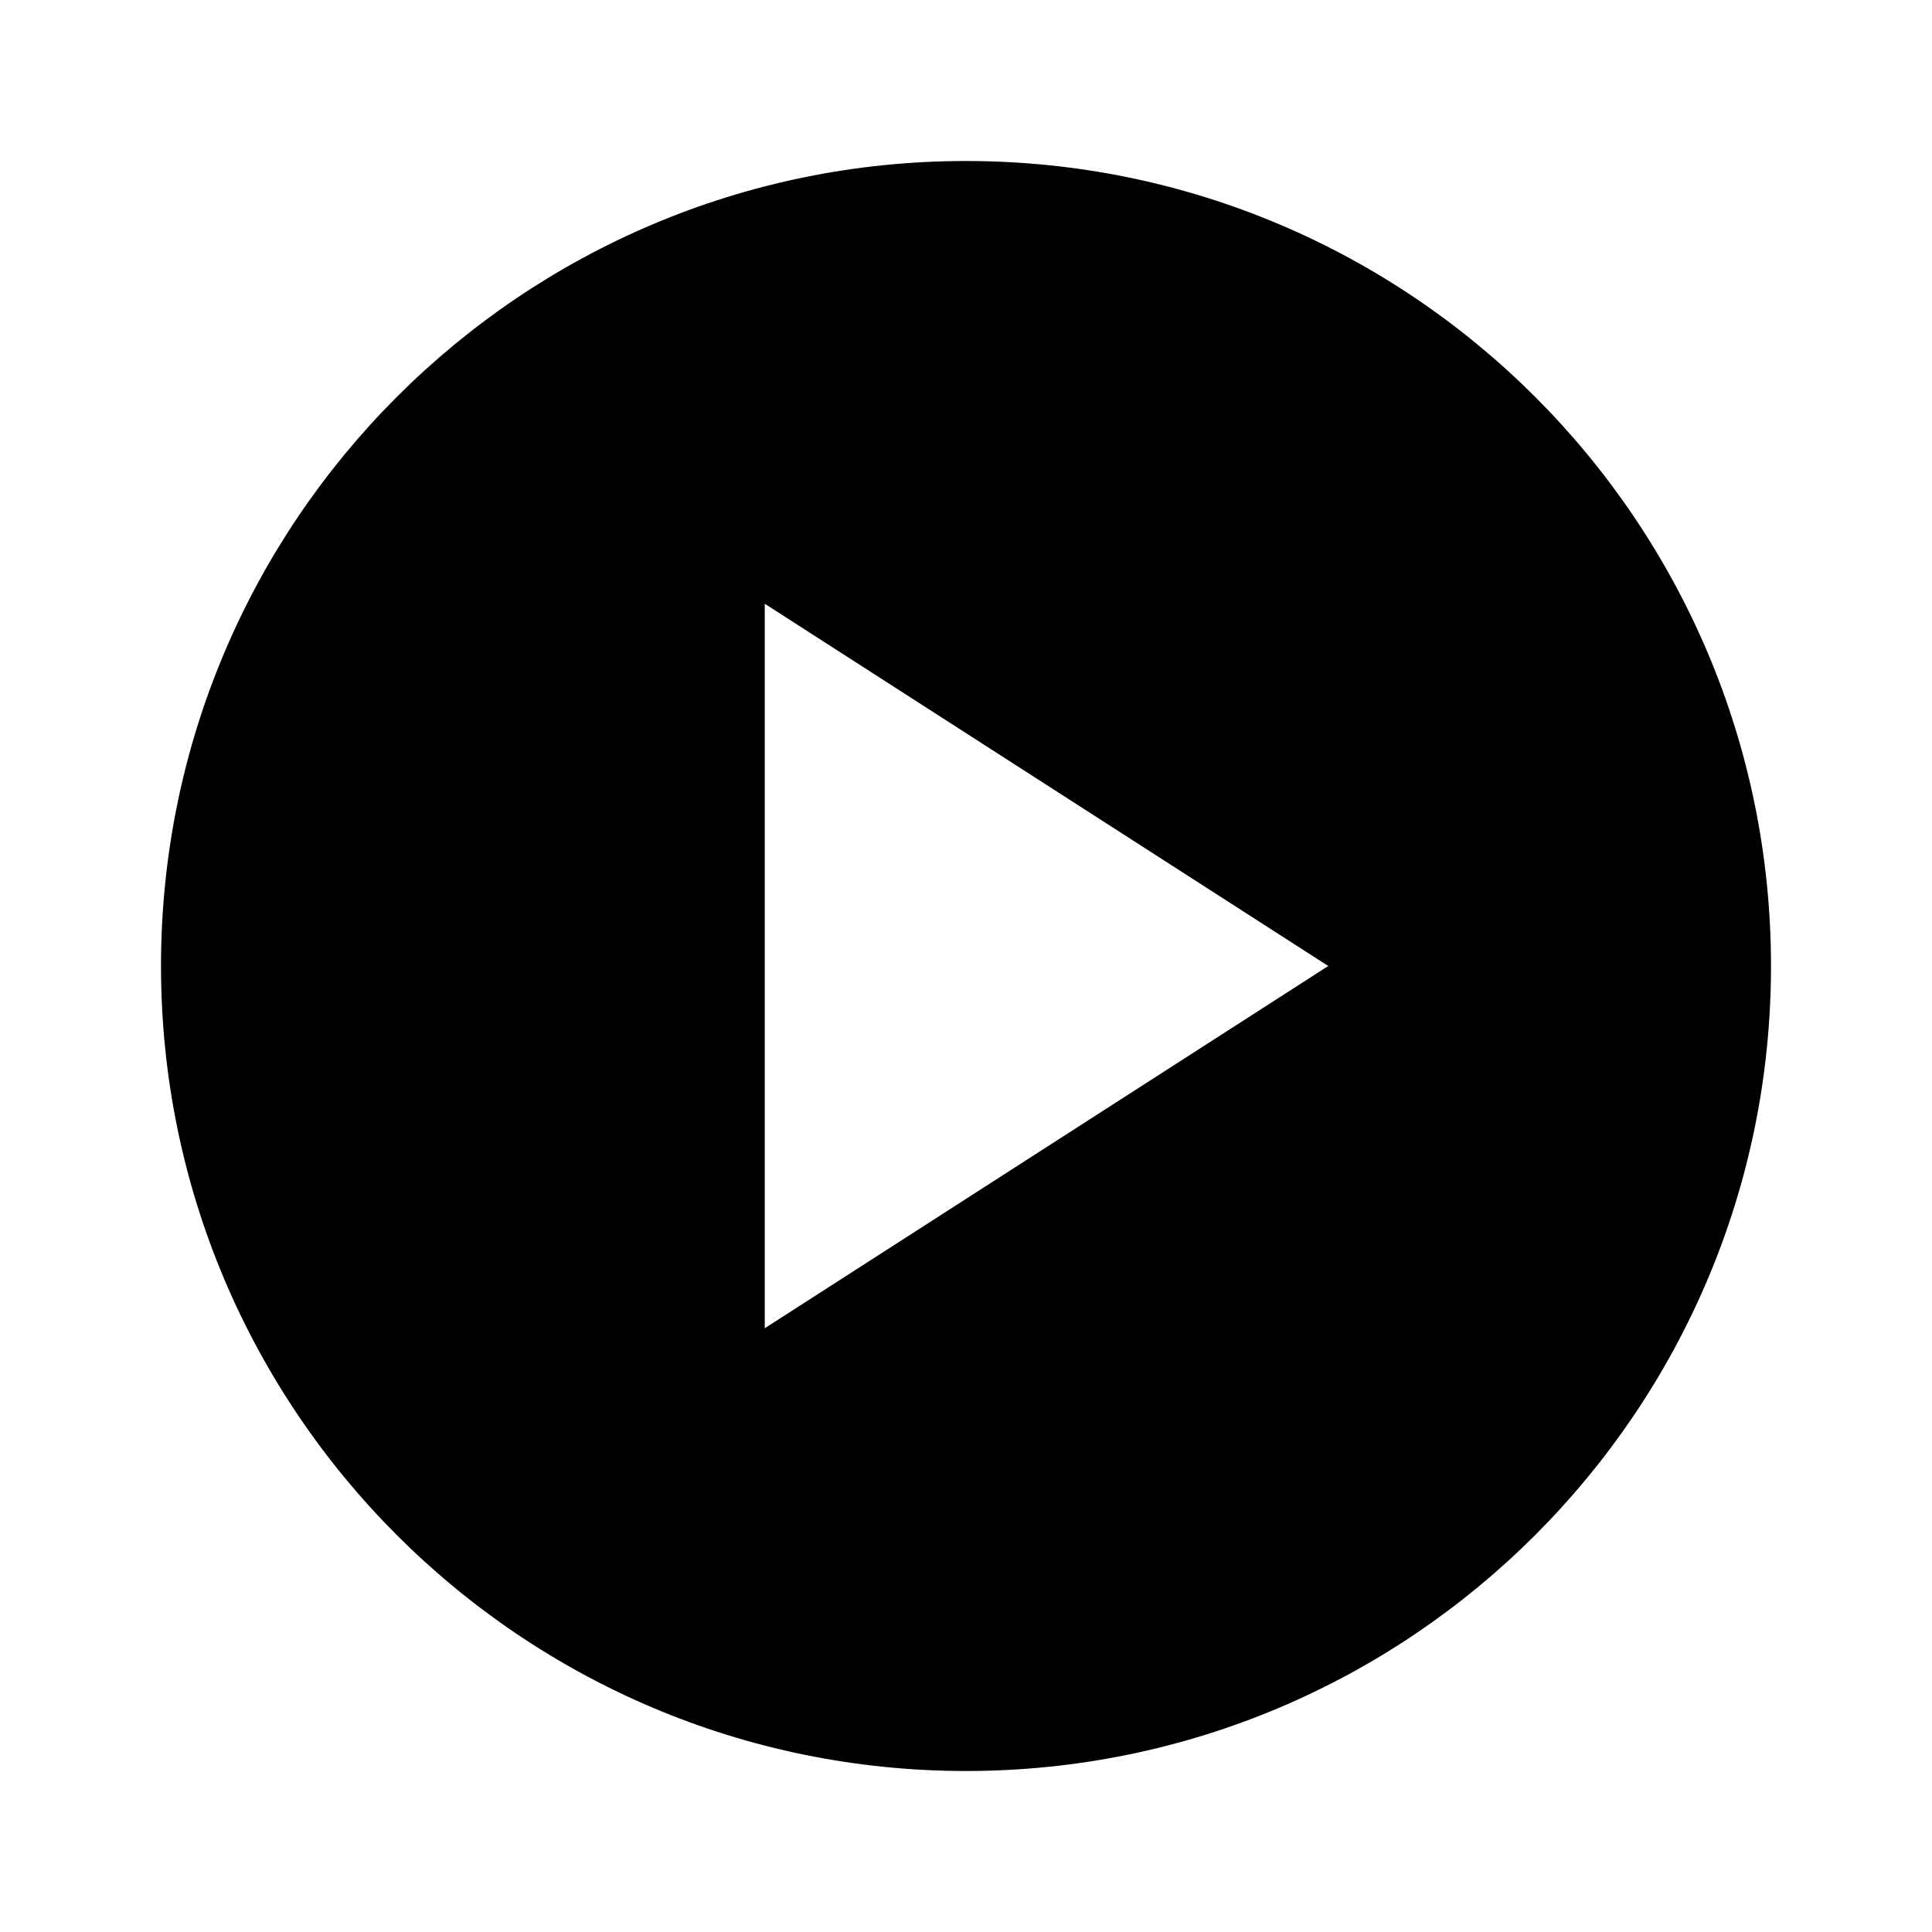
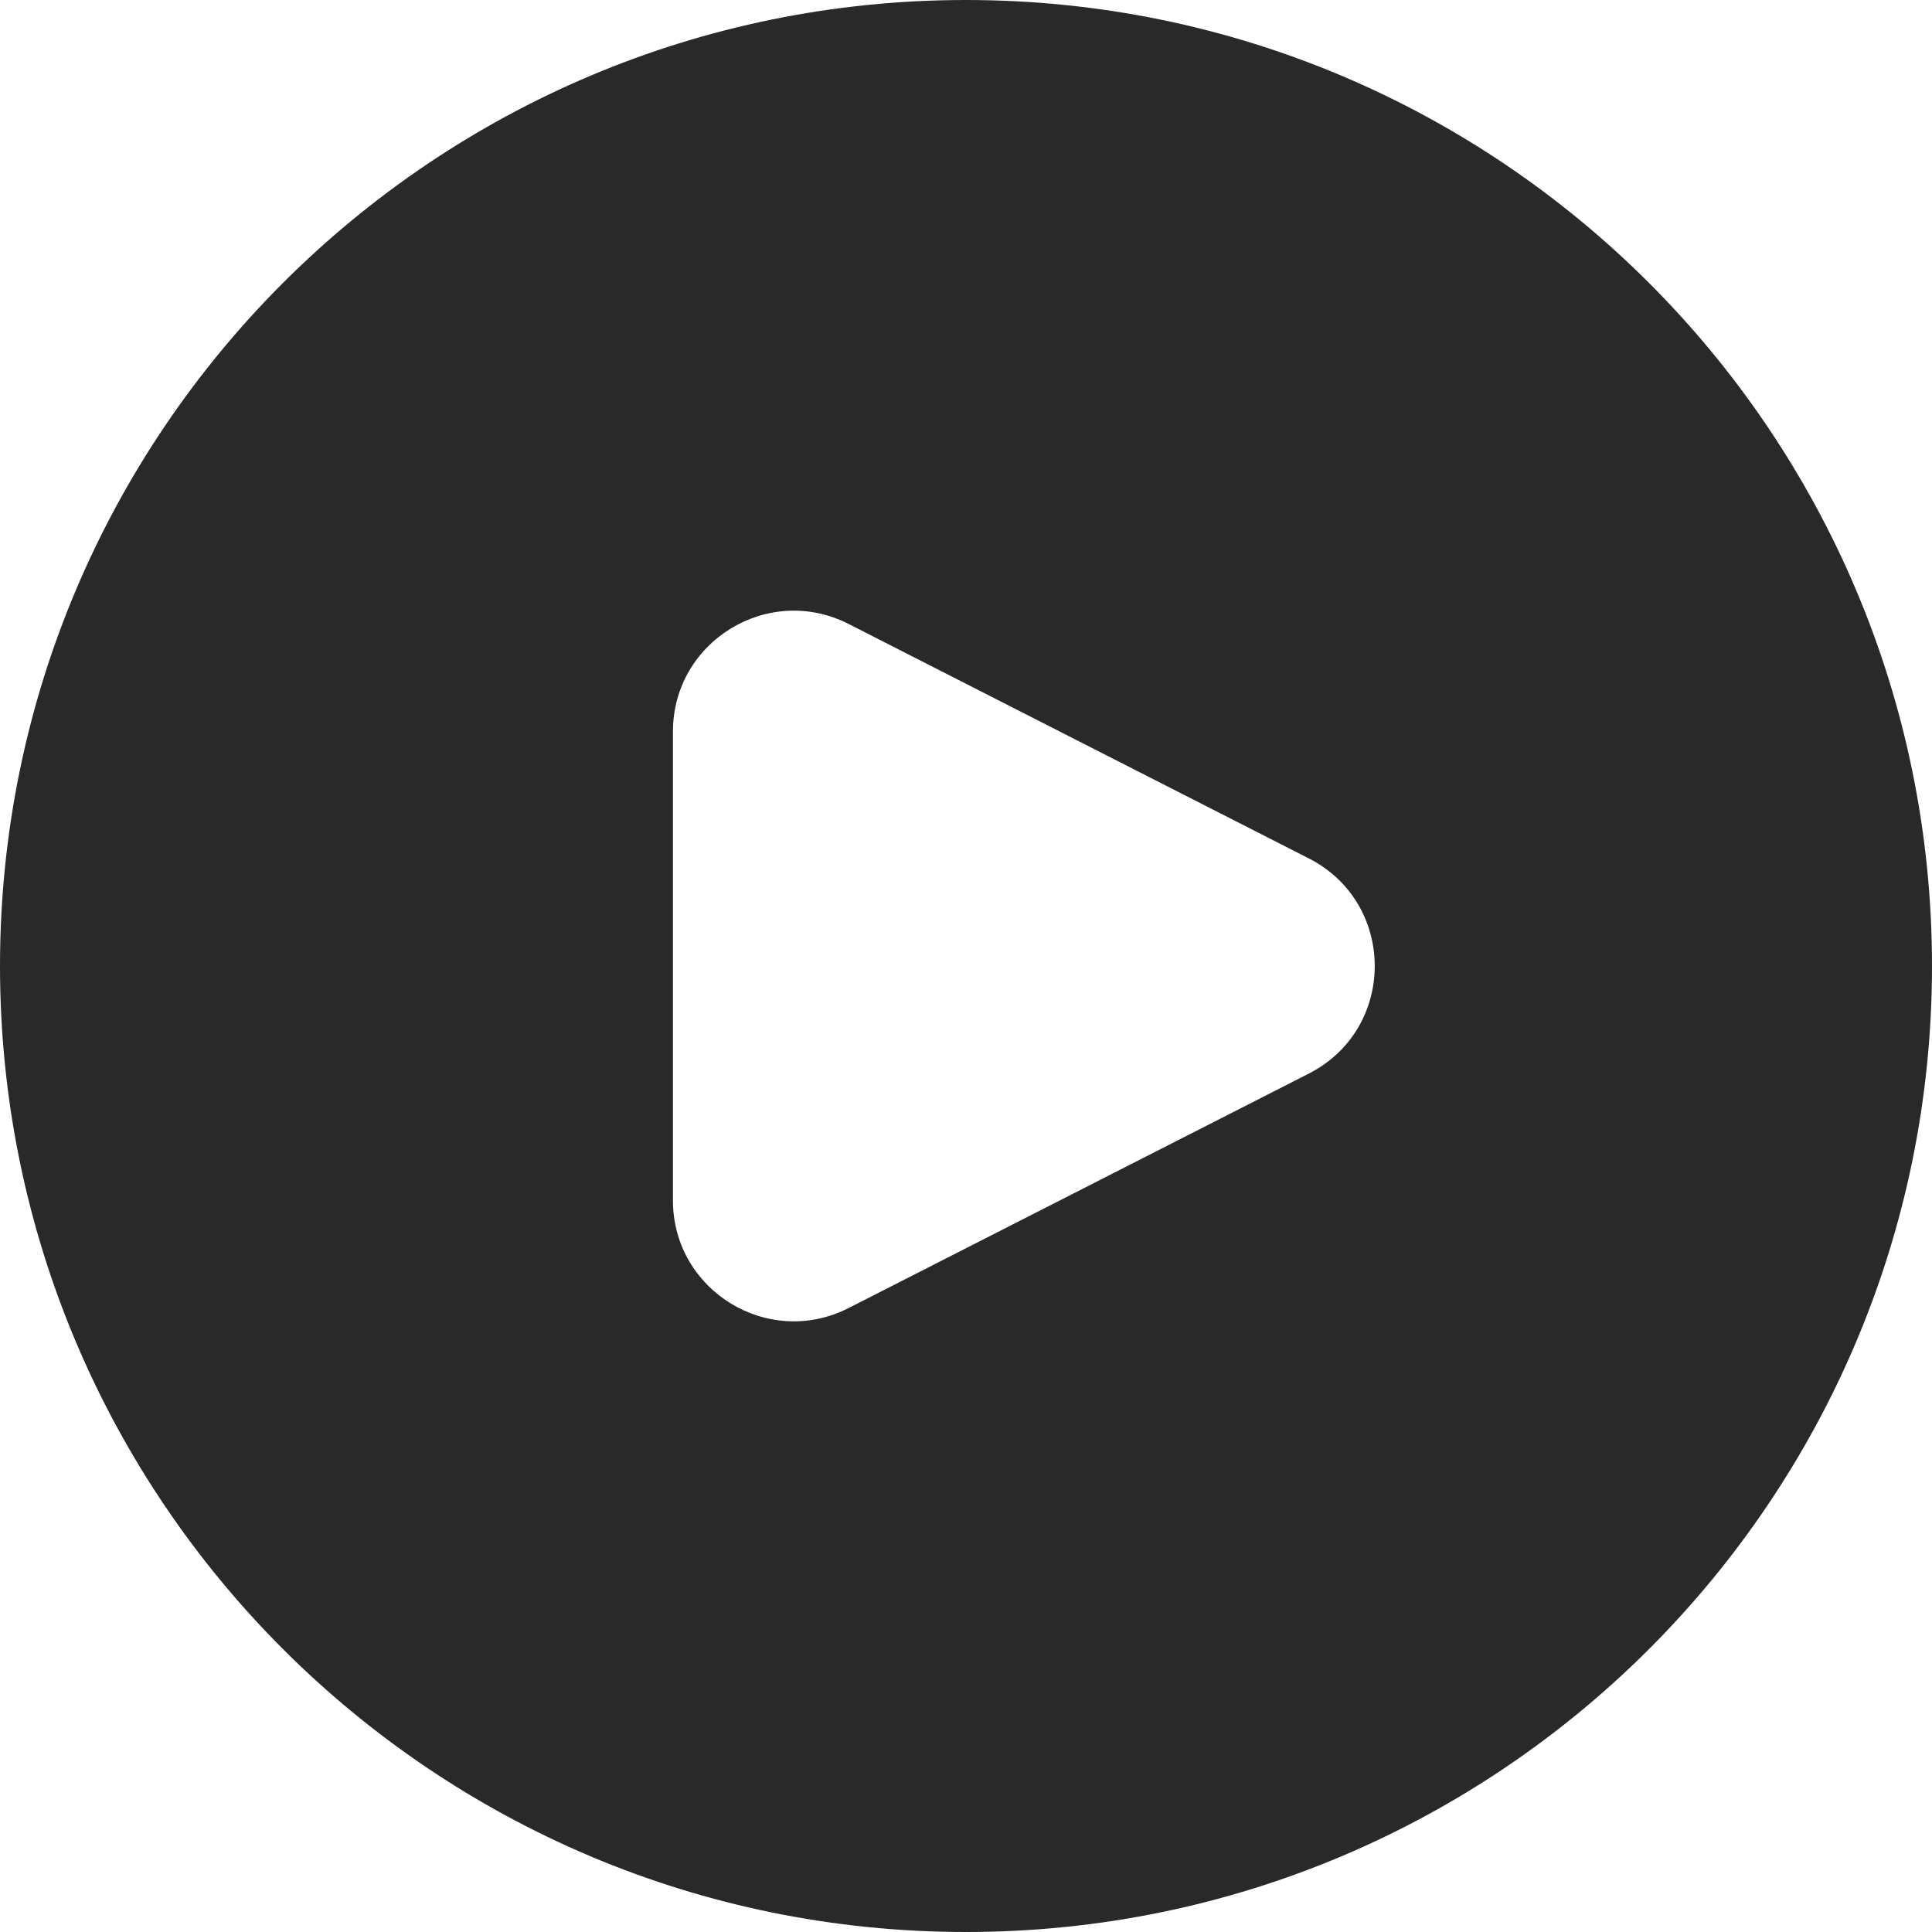
- <svg xmlns="http://www.w3.org/2000/svg" enable-background="new 0 0 24 24" height="24" viewBox="0 0 24 24" width="24">
-   <g>
-     <rect fill="none" height="24" width="24" />
-   </g>
-   <g>
-     <path class="button" d="M12,2C6.48,2,2,6.48,2,12s4.48,10,10,10s10-4.48,10-10S17.52,2,12,2z M9.5,16.5v-9l7,4.5L9.5,16.5z" />
-   </g>
+ <svg xmlns="http://www.w3.org/2000/svg" width="16" height="16" viewBox="0 0 16 16" fill="none">
+   <path fill-rule="evenodd" clip-rule="evenodd" d="M8 16C12.418 16 16 12.418 16 8C16 3.582 12.418 0 8 0C3.582 0 0 3.582 0 8C0 12.418 3.582 16 8 16ZM7.027 5.167L10.839 7.109C11.567 7.48 11.567 8.52 10.839 8.891L7.027 10.833C6.362 11.171 5.573 10.688 5.573 9.941V6.059C5.573 5.312 6.362 4.829 7.027 5.167Z" fill="#292929" />
</svg>
